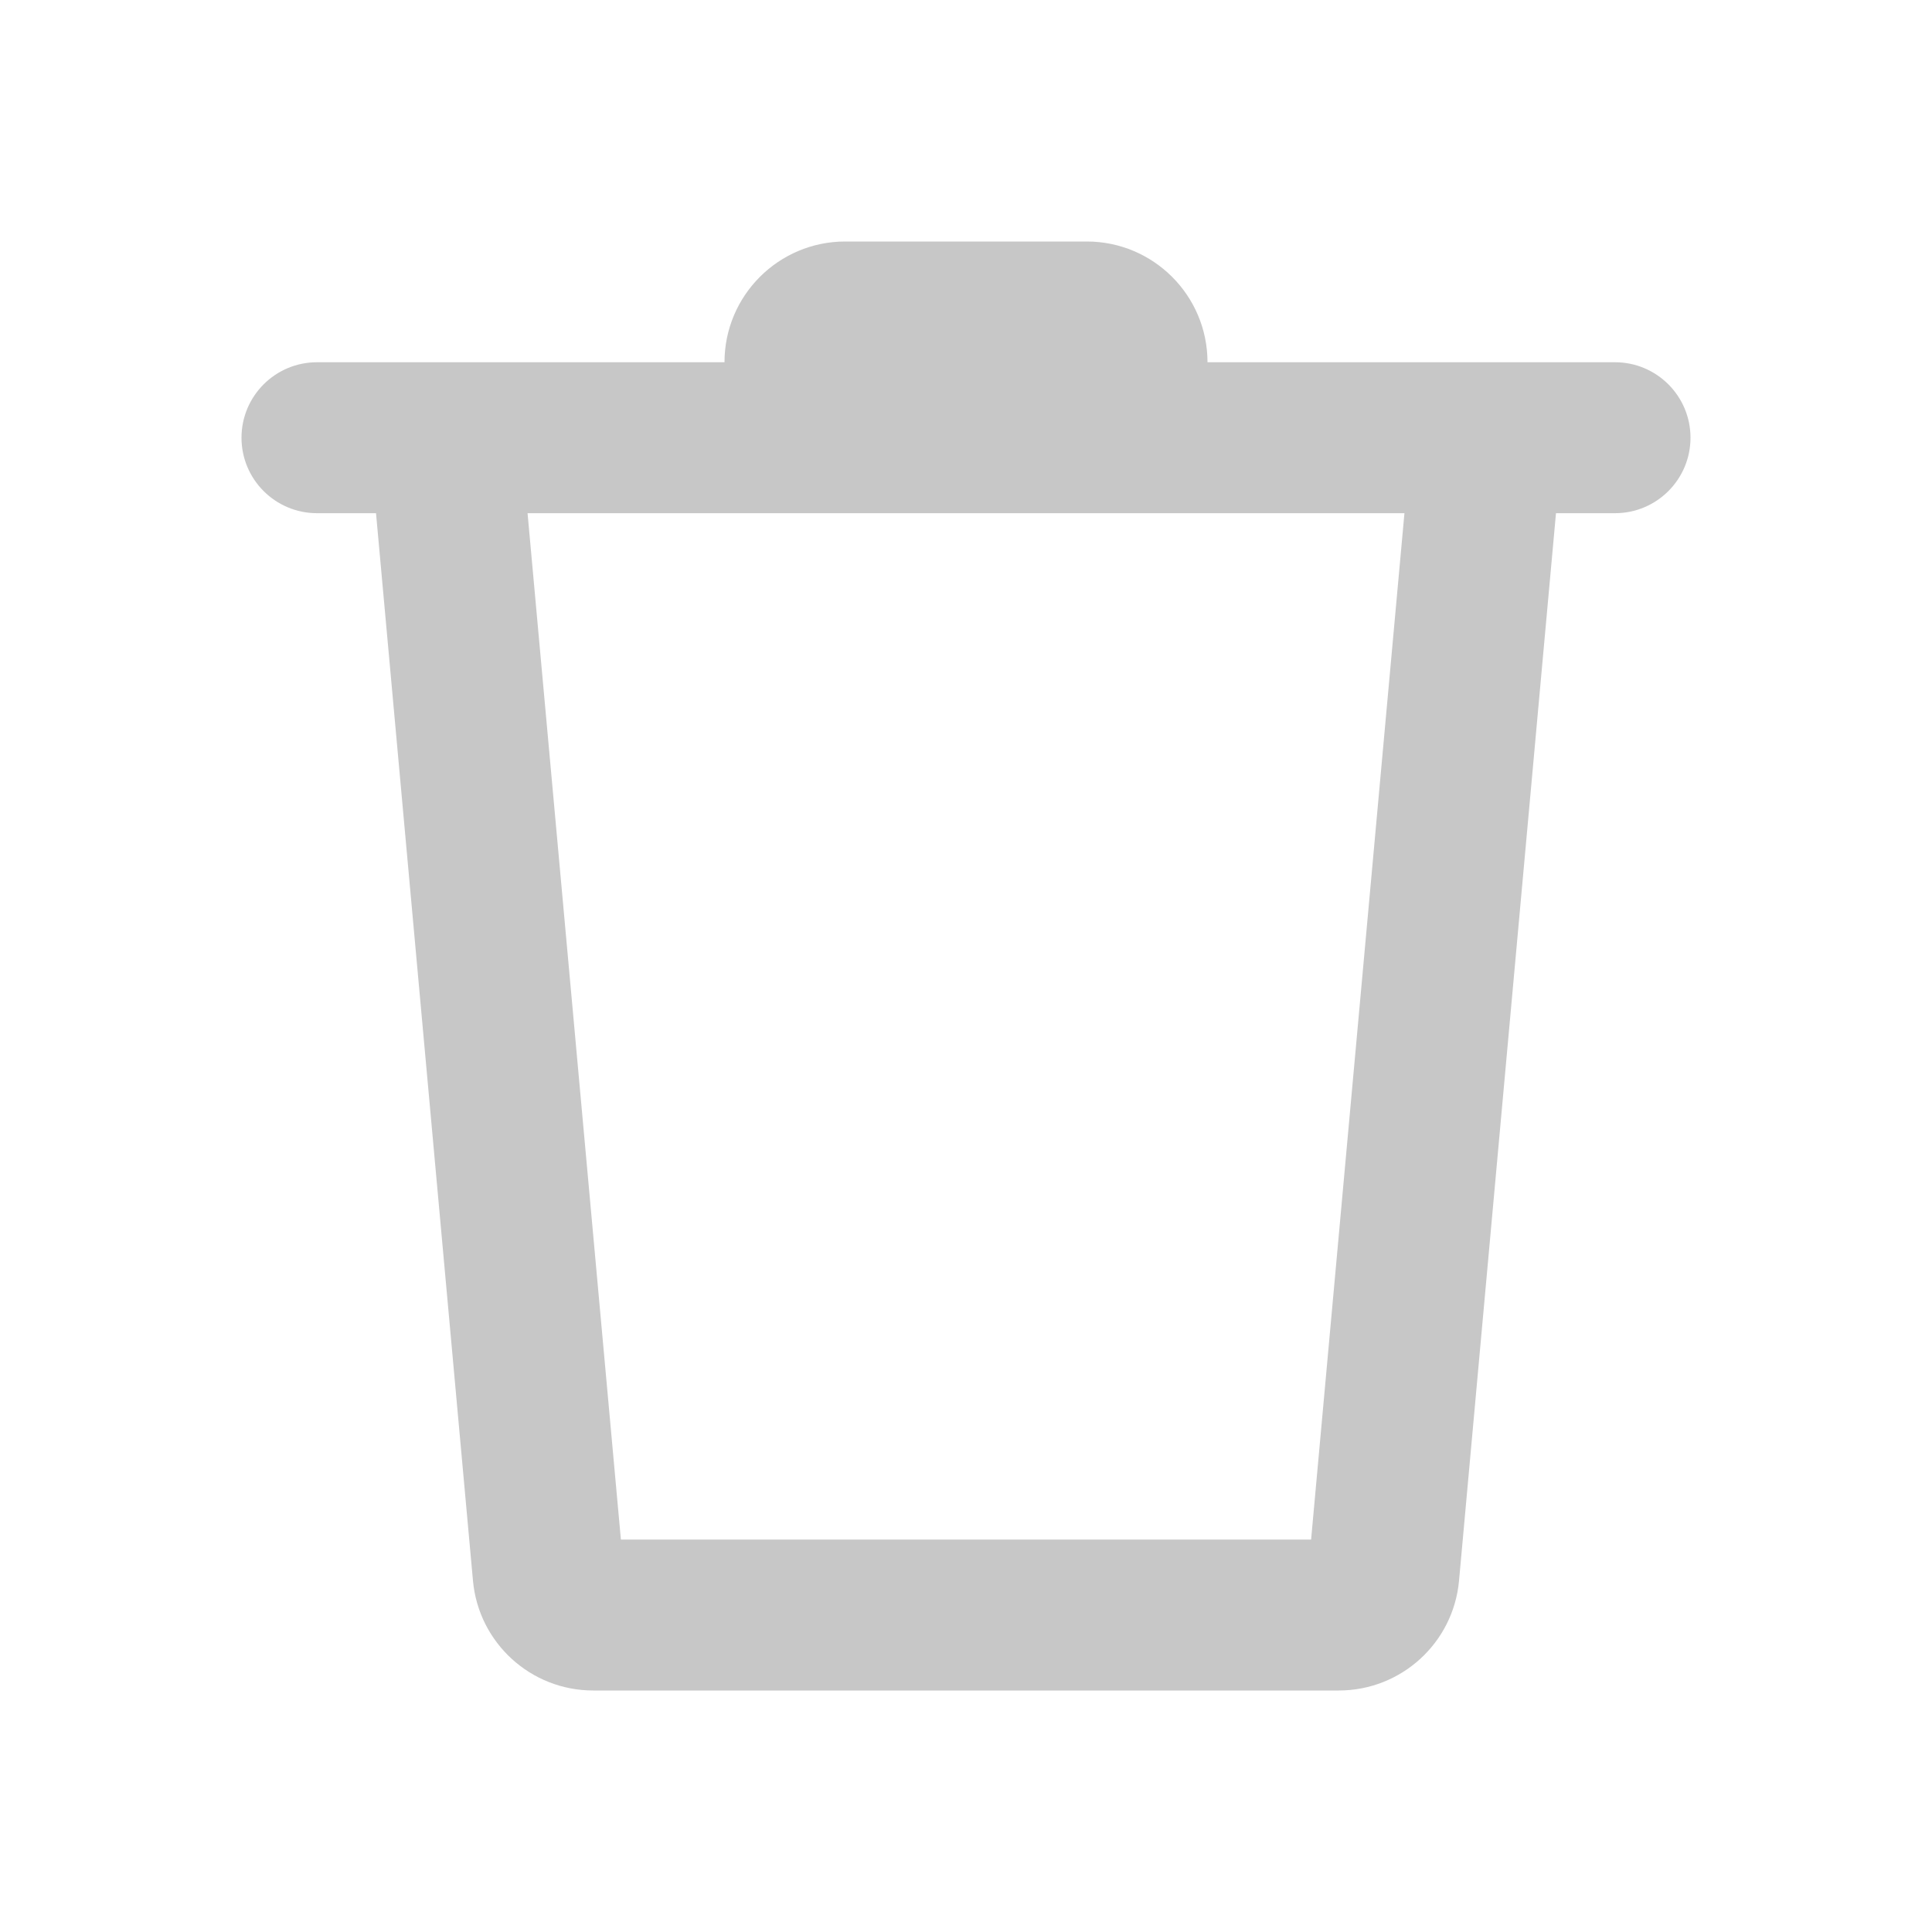
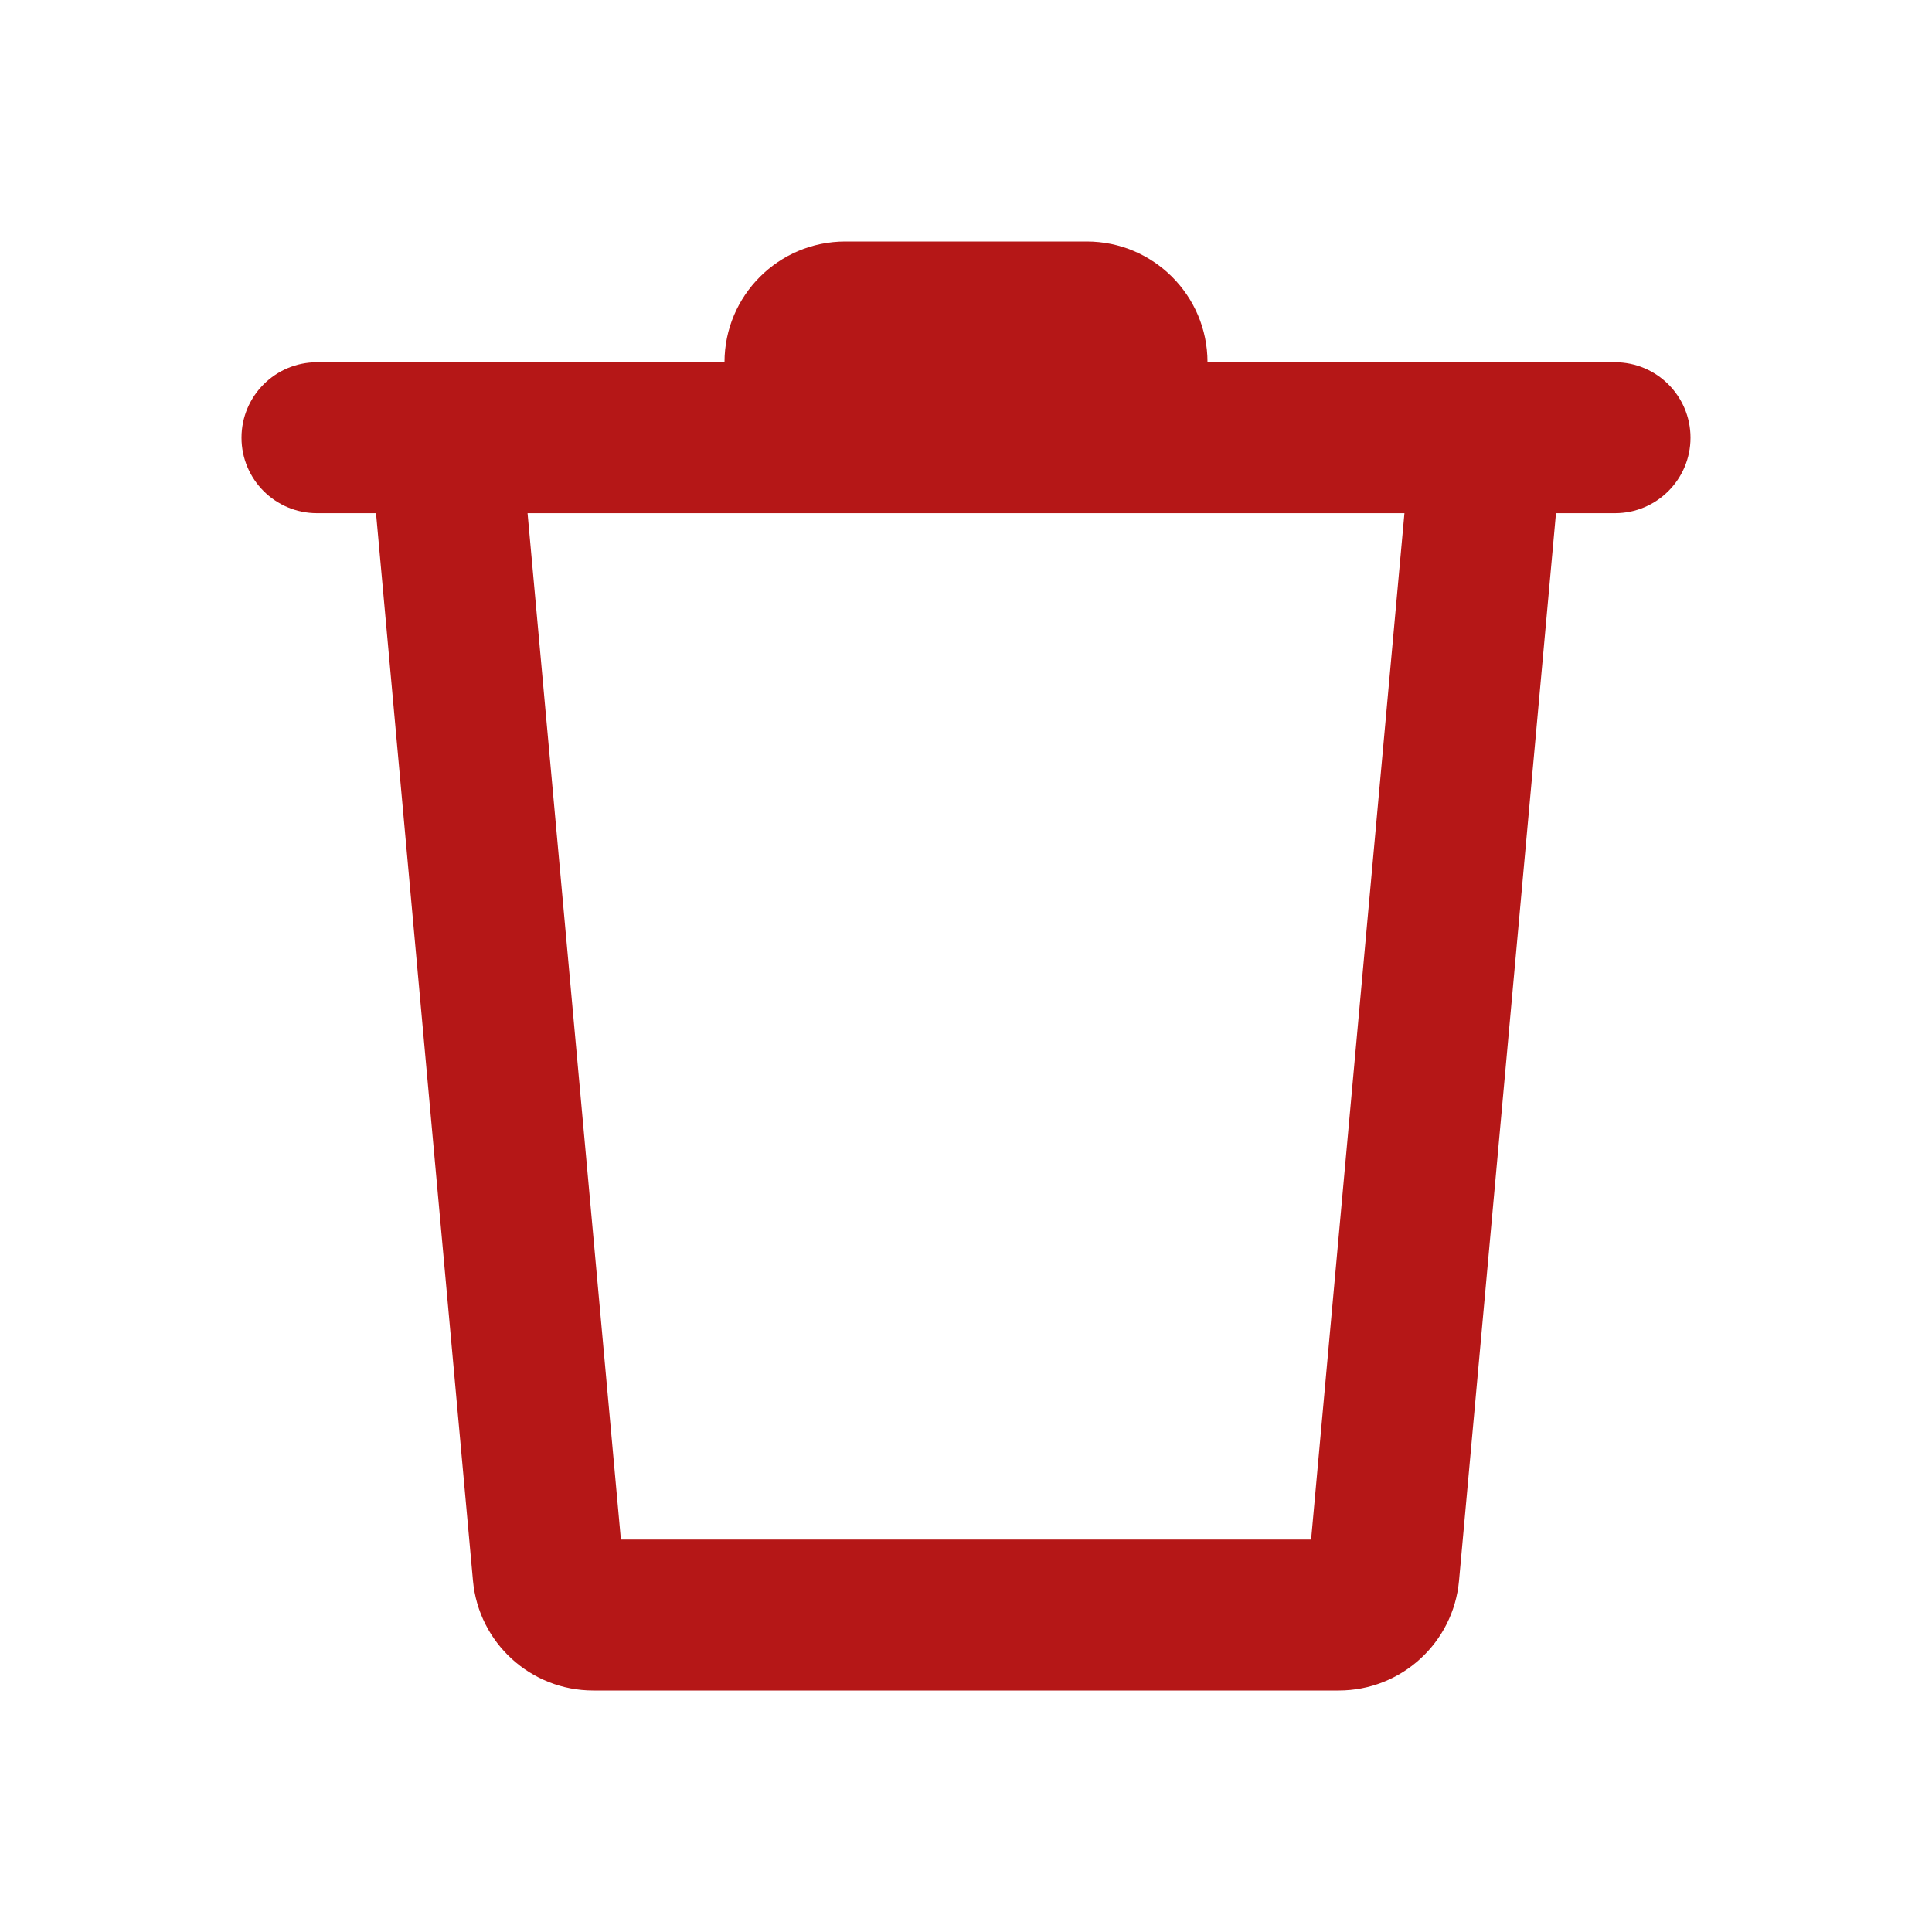
<svg xmlns="http://www.w3.org/2000/svg" width="16" height="16" viewBox="0 0 16 16" fill="none">
-   <path fill-rule="evenodd" clip-rule="evenodd" d="M6 3C6 2.448 6.448 2 7 2H9C9.552 2 10 2.448 10 3H13.375C13.72 3 14 3.28 14 3.625C14 3.97 13.72 4.25 13.375 4.25H12.886L12.083 13.091C12.036 13.606 11.604 14 11.087 14H4.913C4.396 14 3.964 13.606 3.917 13.091L3.114 4.25H2.625C2.28 4.25 2 3.97 2 3.625C2 3.28 2.28 3 2.625 3H6ZM4.369 4.25L5.142 12.75H10.858L11.631 4.25H4.369Z" fill="#C7C7C7" />
+   <path fill-rule="evenodd" clip-rule="evenodd" d="M6 3C6 2.448 6.448 2 7 2H9C9.552 2 10 2.448 10 3H13.375C13.72 3 14 3.28 14 3.625C14 3.97 13.72 4.25 13.375 4.25H12.886L12.083 13.091C12.036 13.606 11.604 14 11.087 14H4.913C4.396 14 3.964 13.606 3.917 13.091L3.114 4.25H2.625C2.28 4.25 2 3.97 2 3.625C2 3.28 2.28 3 2.625 3H6ZM4.369 4.25L5.142 12.75H10.858L11.631 4.25H4.369Z" fill="#B51717" />
</svg>
